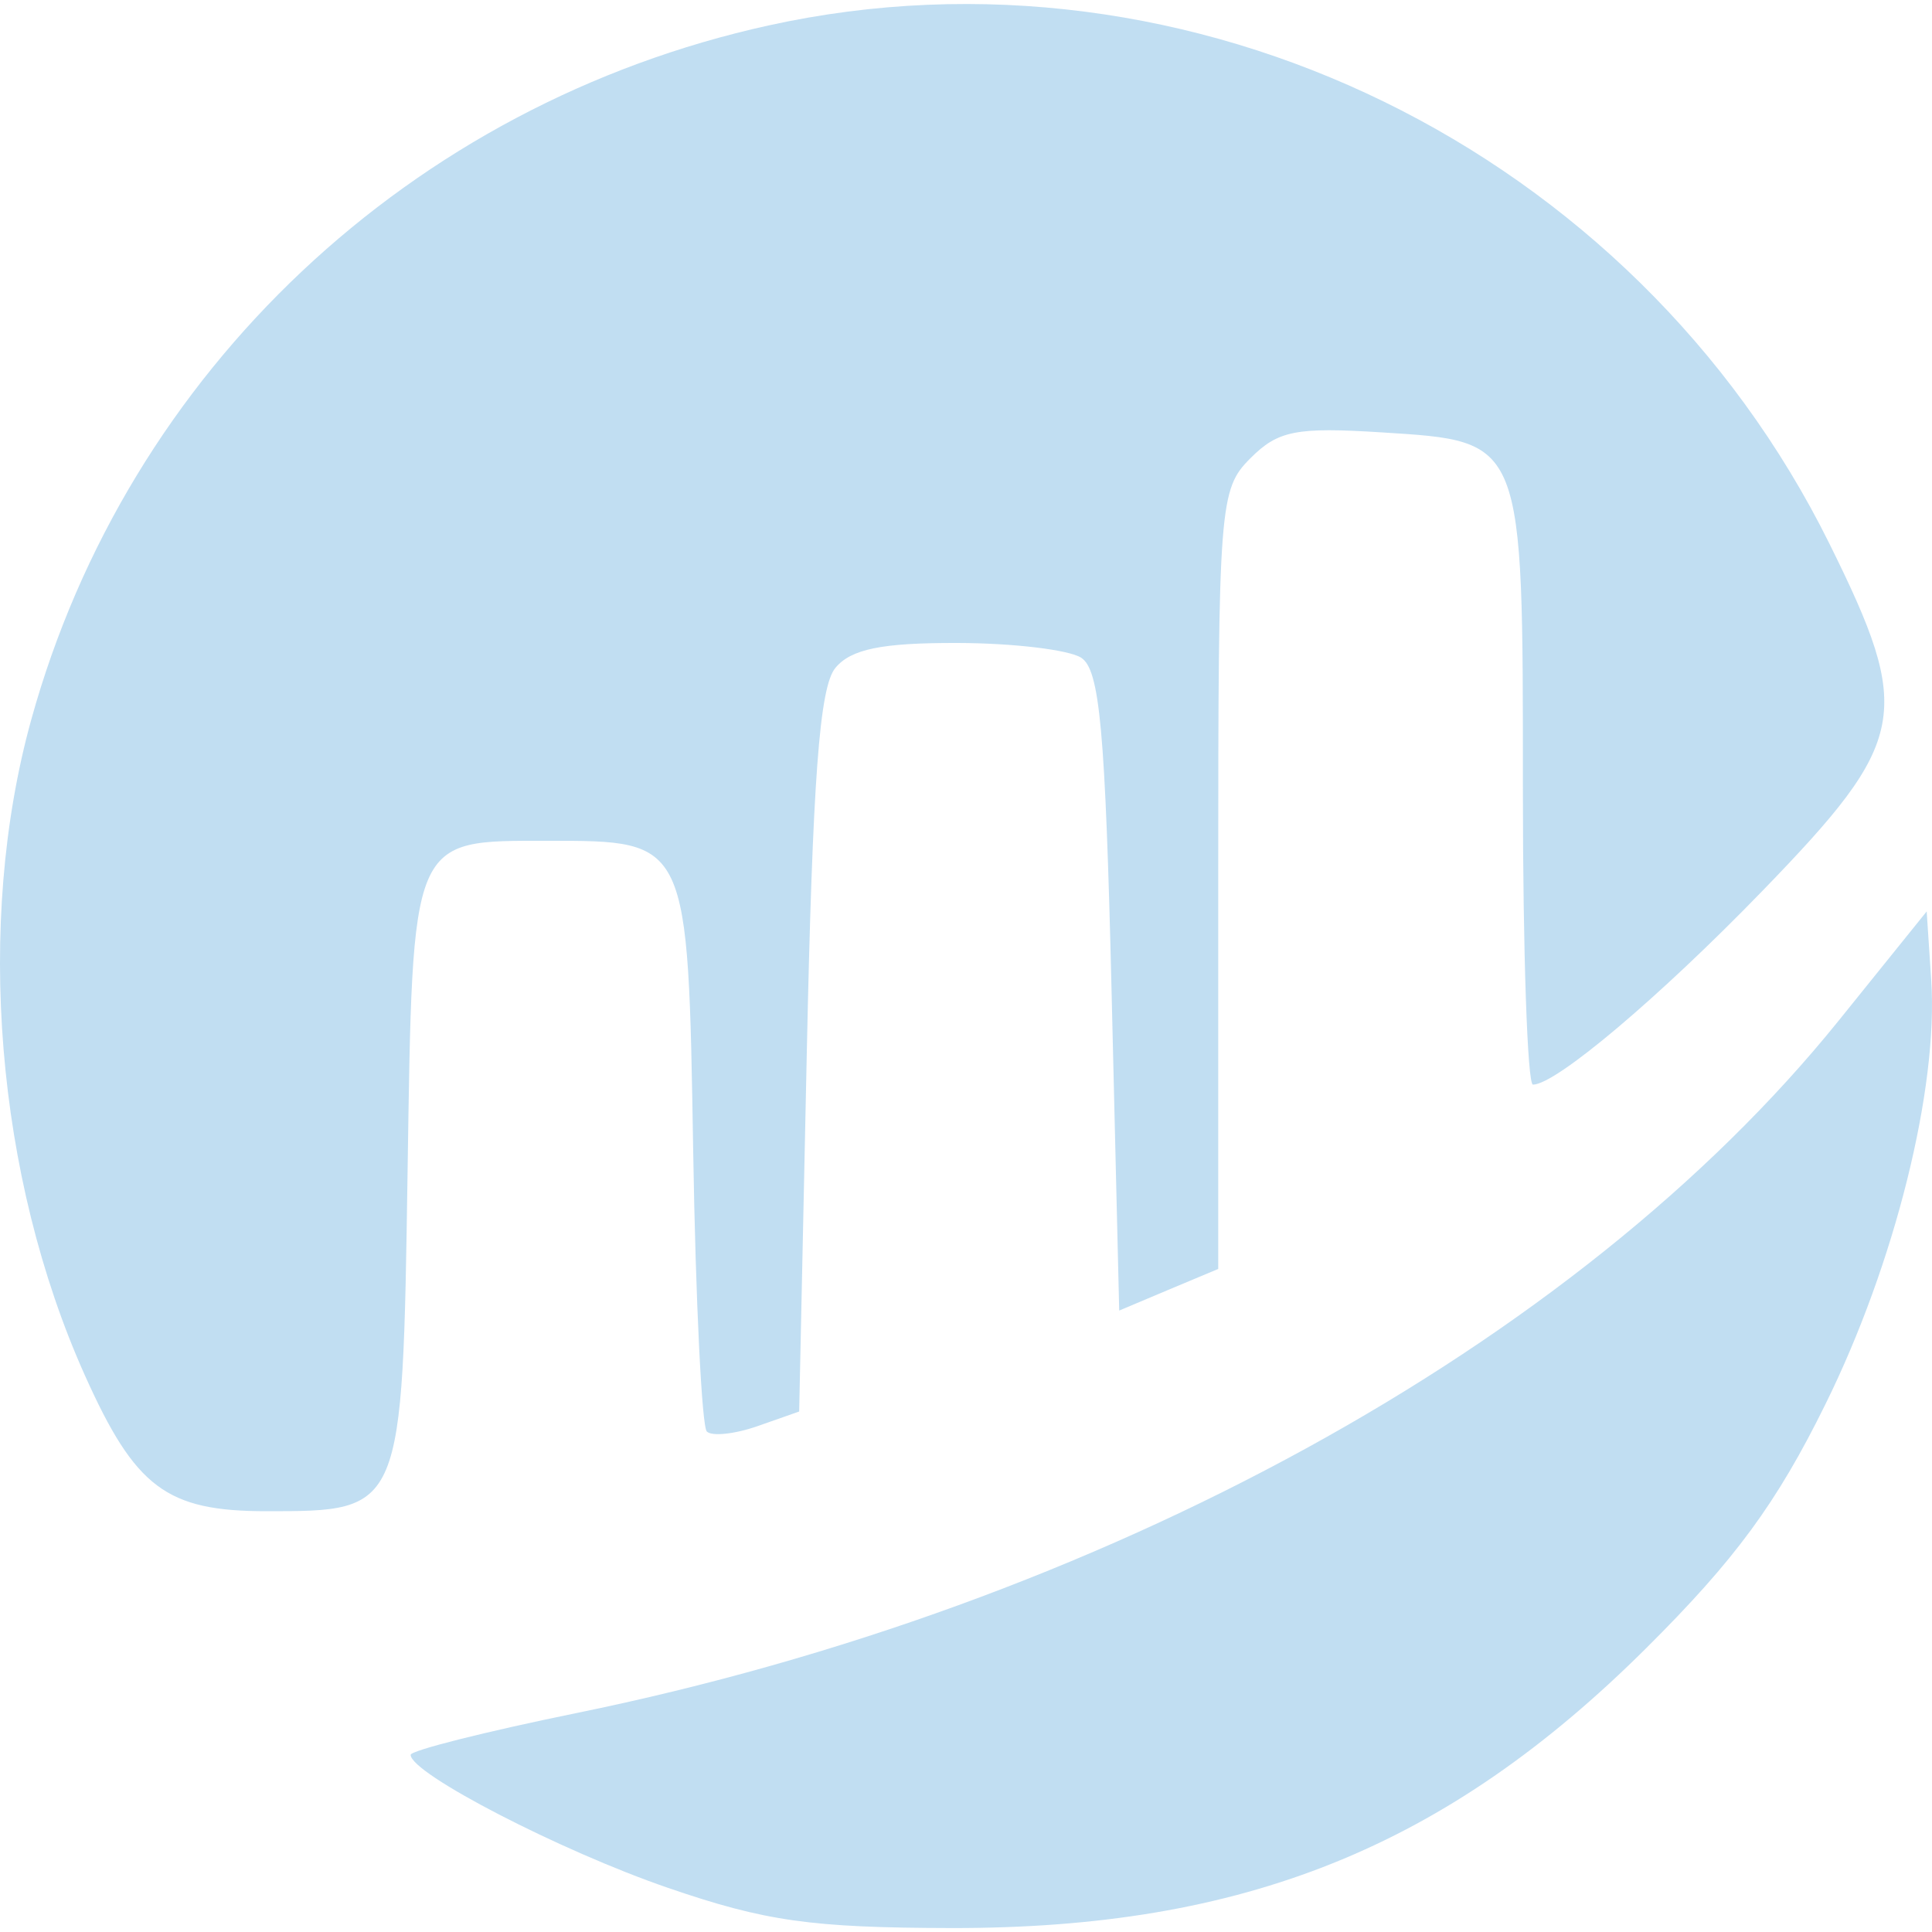
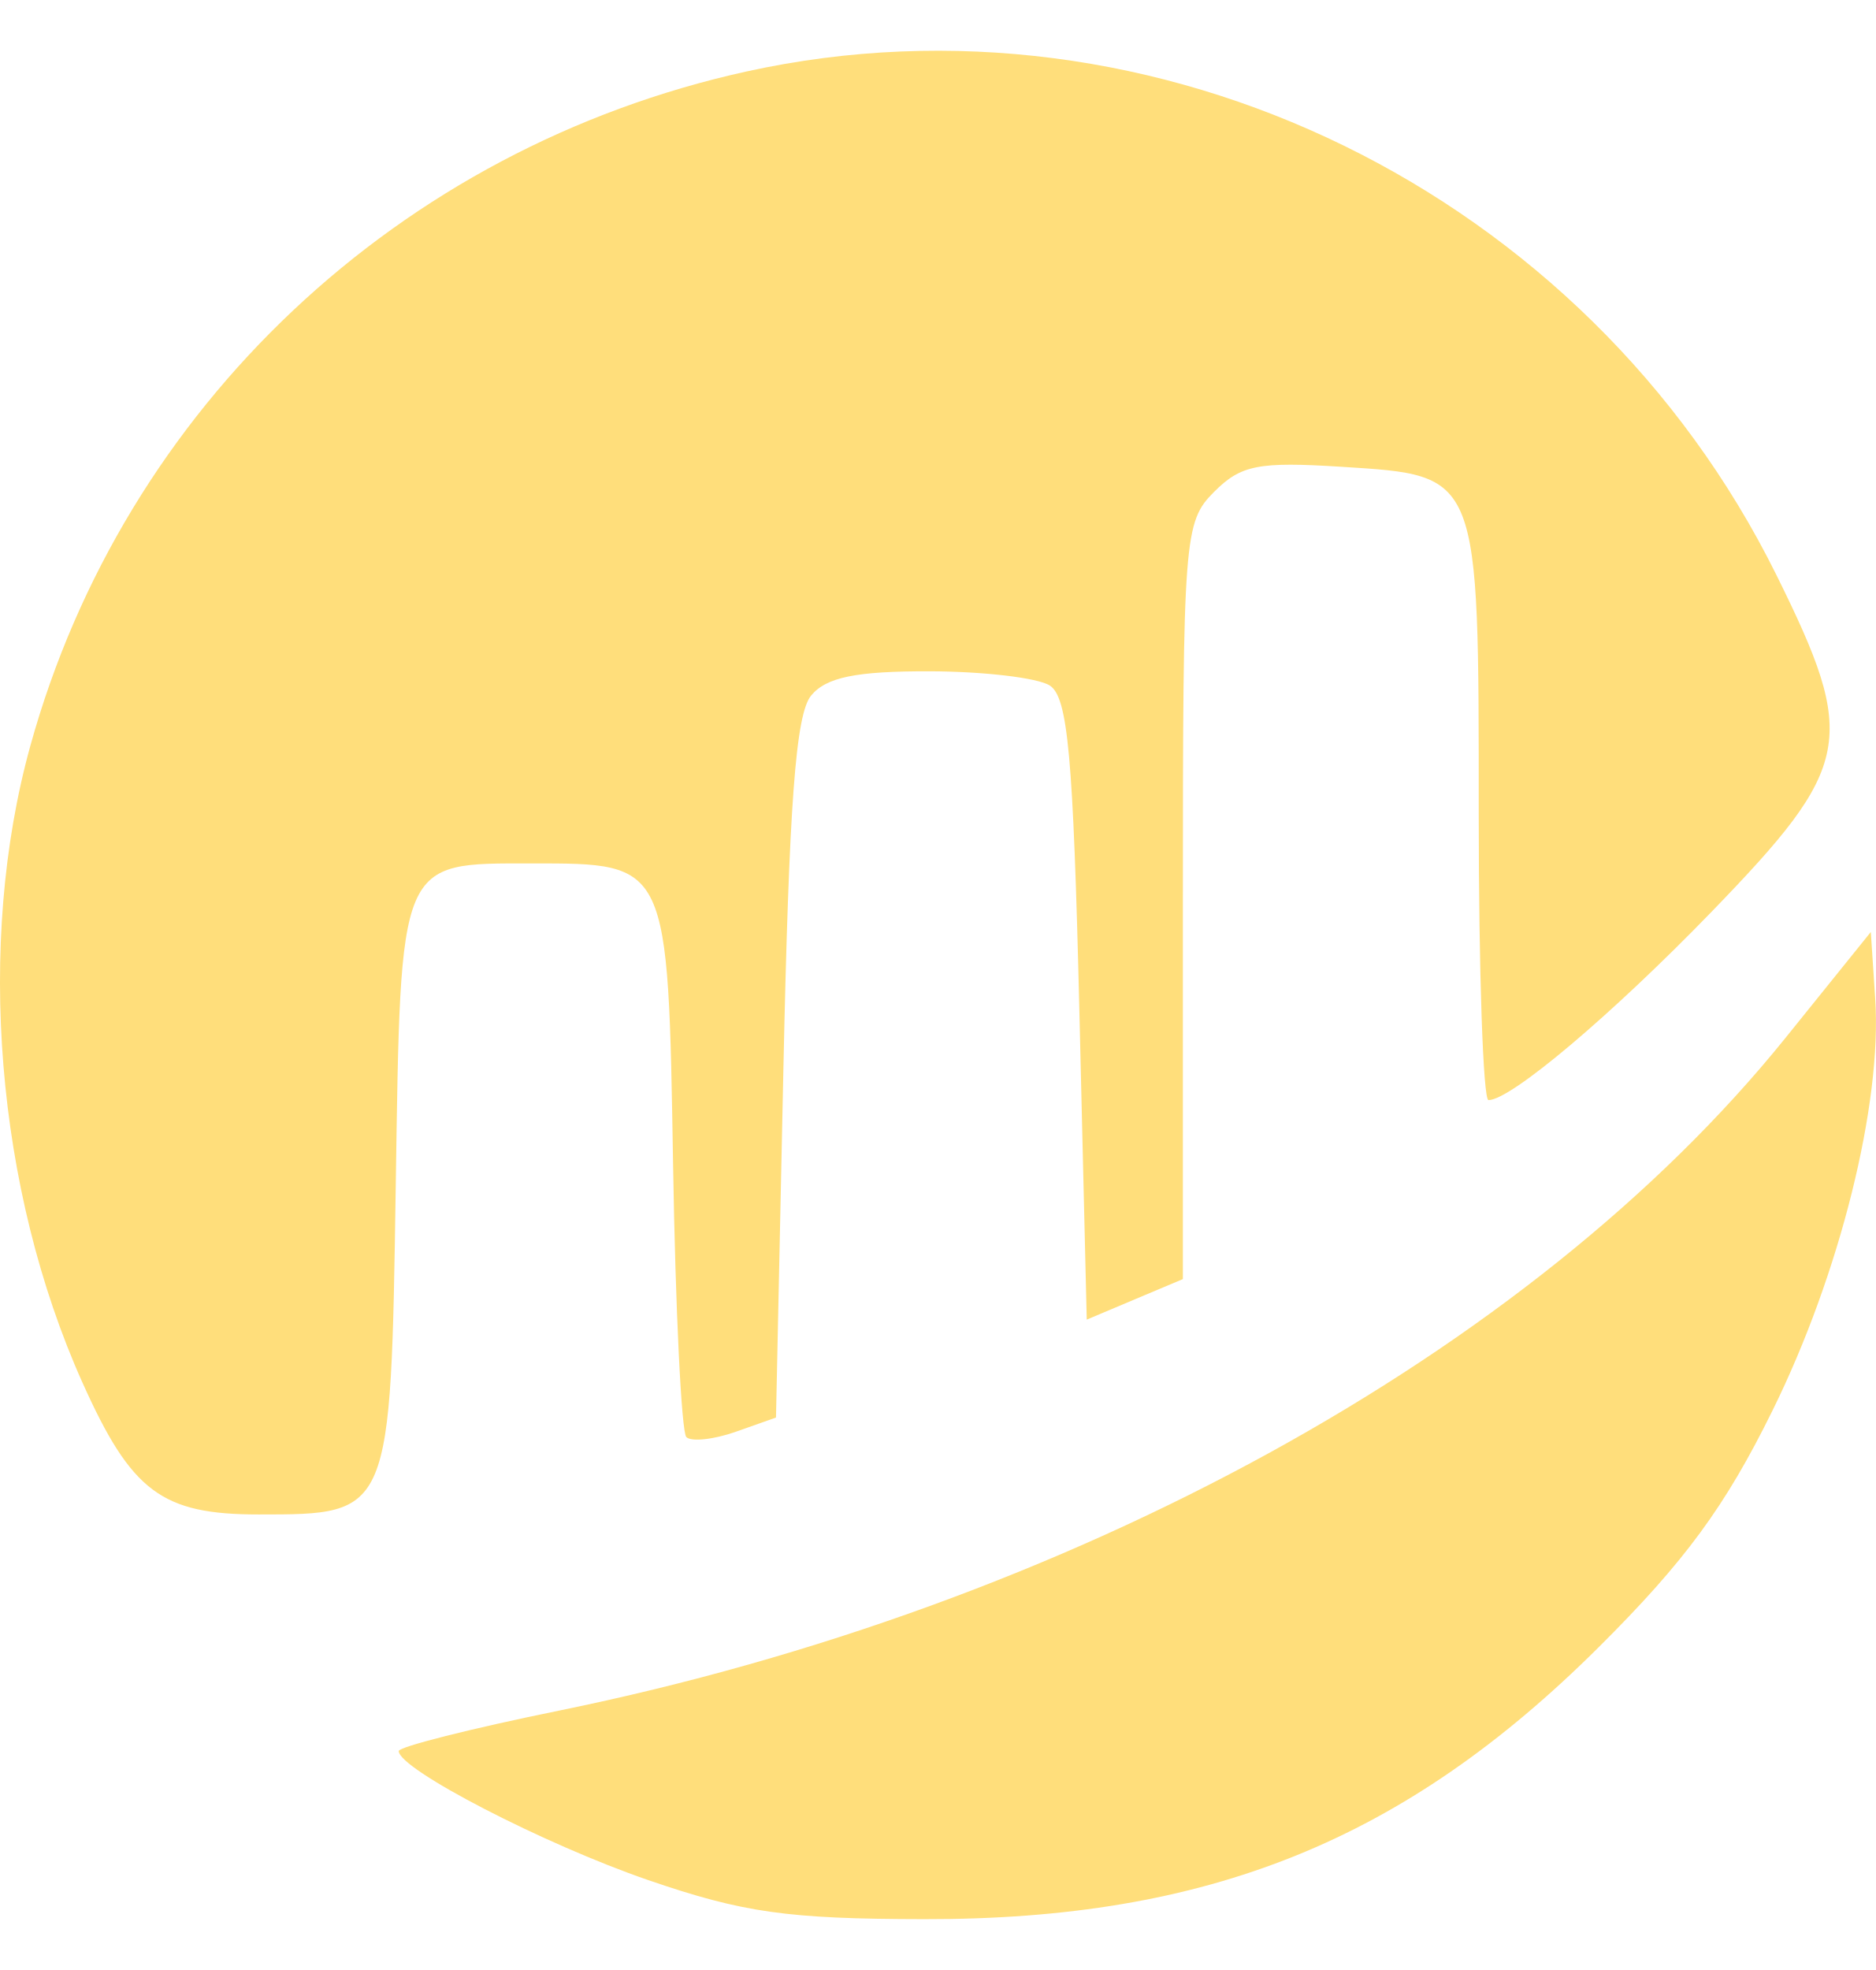
- <svg xmlns="http://www.w3.org/2000/svg" width="20" height="20" viewBox="0 0 20 20" fill="none">
-   <path fill-rule="evenodd" clip-rule="evenodd" d="M7.958 0.263C4.254 1.078 1.322 3.839 0.323 7.452C-0.259 9.554 -0.043 12.182 0.878 14.236C1.401 15.402 1.724 15.644 2.758 15.644C4.169 15.644 4.166 15.652 4.219 12.148C4.272 8.64 4.244 8.704 5.671 8.704C7.131 8.704 7.122 8.686 7.176 11.923C7.201 13.464 7.265 14.767 7.317 14.819C7.369 14.871 7.606 14.846 7.843 14.763L8.273 14.612L8.352 10.893C8.412 8.065 8.483 7.112 8.648 6.914C8.809 6.719 9.128 6.654 9.909 6.656C10.484 6.657 11.061 6.726 11.191 6.808C11.385 6.93 11.442 7.556 11.507 10.262L11.586 13.567L12.098 13.351L12.611 13.136V9.106C12.611 5.217 12.623 5.065 12.944 4.744C13.23 4.457 13.417 4.42 14.303 4.476C15.781 4.57 15.765 4.53 15.765 8.182C15.765 9.857 15.812 11.228 15.869 11.228C16.107 11.228 17.18 10.321 18.245 9.222C19.755 7.663 19.808 7.385 18.937 5.626C16.913 1.542 12.325 -0.699 7.958 0.263ZM19.032 10.568C16.324 13.924 11.405 16.622 5.965 17.734C5.022 17.927 4.251 18.121 4.251 18.166C4.251 18.359 5.801 19.16 6.912 19.542C7.922 19.889 8.395 19.956 9.851 19.959C12.88 19.964 14.971 19.122 17.042 17.061C17.962 16.146 18.393 15.56 18.898 14.534C19.615 13.082 20.066 11.271 19.992 10.148L19.945 9.435L19.032 10.568Z" fill="#C1DEF2" />
+ <svg xmlns="http://www.w3.org/2000/svg" width="20" height="21" viewBox="0 0 20 21" fill="none">
+   <path fill-rule="evenodd" clip-rule="evenodd" d="M7.958 0.762C4.254 1.578 1.322 4.339 0.323 7.952C-0.259 10.054 -0.043 12.682 0.878 14.736C1.401 15.902 1.724 16.144 2.758 16.144C4.169 16.144 4.166 16.151 4.219 12.647C4.272 9.139 4.244 9.204 5.671 9.204C7.131 9.204 7.122 9.185 7.176 12.423C7.201 13.963 7.265 15.266 7.317 15.319C7.369 15.371 7.606 15.346 7.843 15.263L8.273 15.111L8.352 11.393C8.412 8.565 8.483 7.612 8.648 7.414C8.809 7.219 9.128 7.154 9.909 7.156C10.484 7.157 11.061 7.225 11.191 7.307C11.385 7.43 11.442 8.056 11.507 10.762L11.586 14.067L12.098 13.851L12.611 13.635V9.606C12.611 5.717 12.623 5.564 12.944 5.243C13.23 4.956 13.417 4.92 14.303 4.976C15.781 5.07 15.765 5.029 15.765 8.682C15.765 10.357 15.812 11.727 15.869 11.727C16.107 11.727 17.18 10.821 18.245 9.722C19.755 8.162 19.808 7.885 18.937 6.126C16.913 2.042 12.325 -0.199 7.958 0.762ZM19.032 11.068C16.324 14.424 11.405 17.122 5.965 18.234C5.022 18.426 4.251 18.621 4.251 18.666C4.251 18.859 5.801 19.66 6.912 20.042C7.922 20.389 8.395 20.456 9.851 20.458C12.88 20.464 14.971 19.621 17.042 17.561C17.962 16.646 18.393 16.06 18.898 15.034C19.615 13.581 20.066 11.771 19.992 10.647L19.945 9.935L19.032 11.068Z" fill="#FFDE7B" />
</svg>
